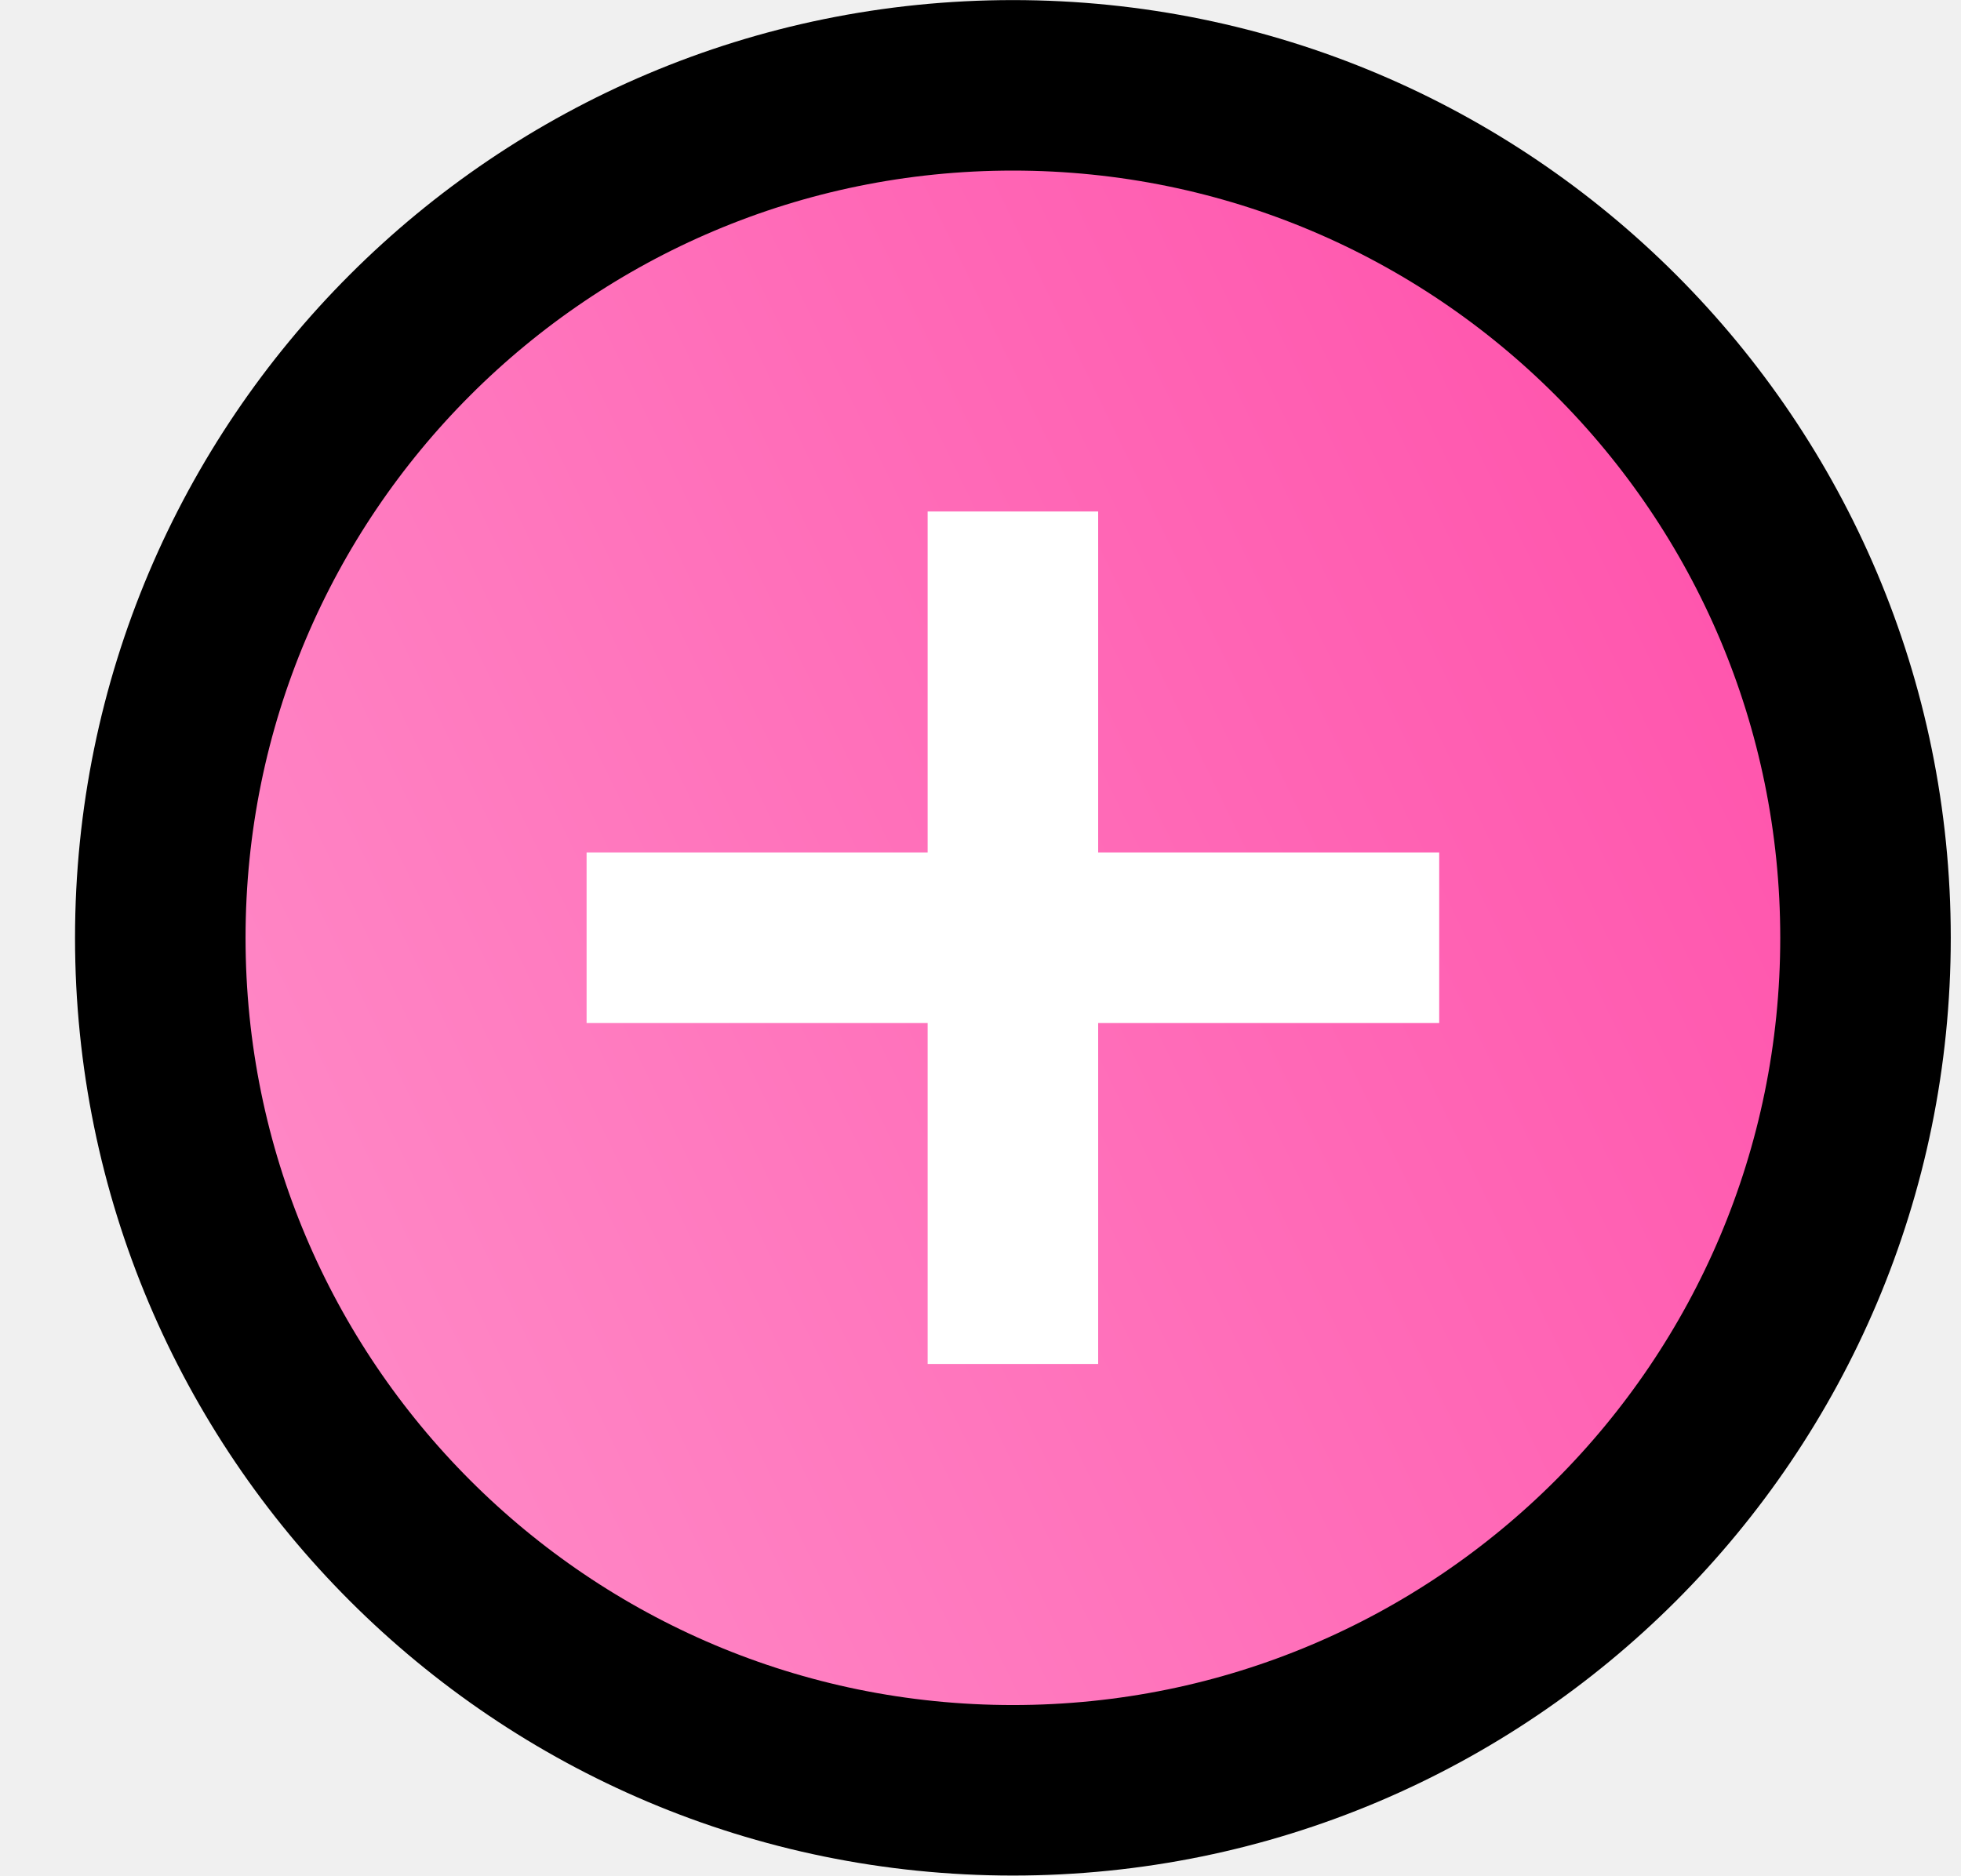
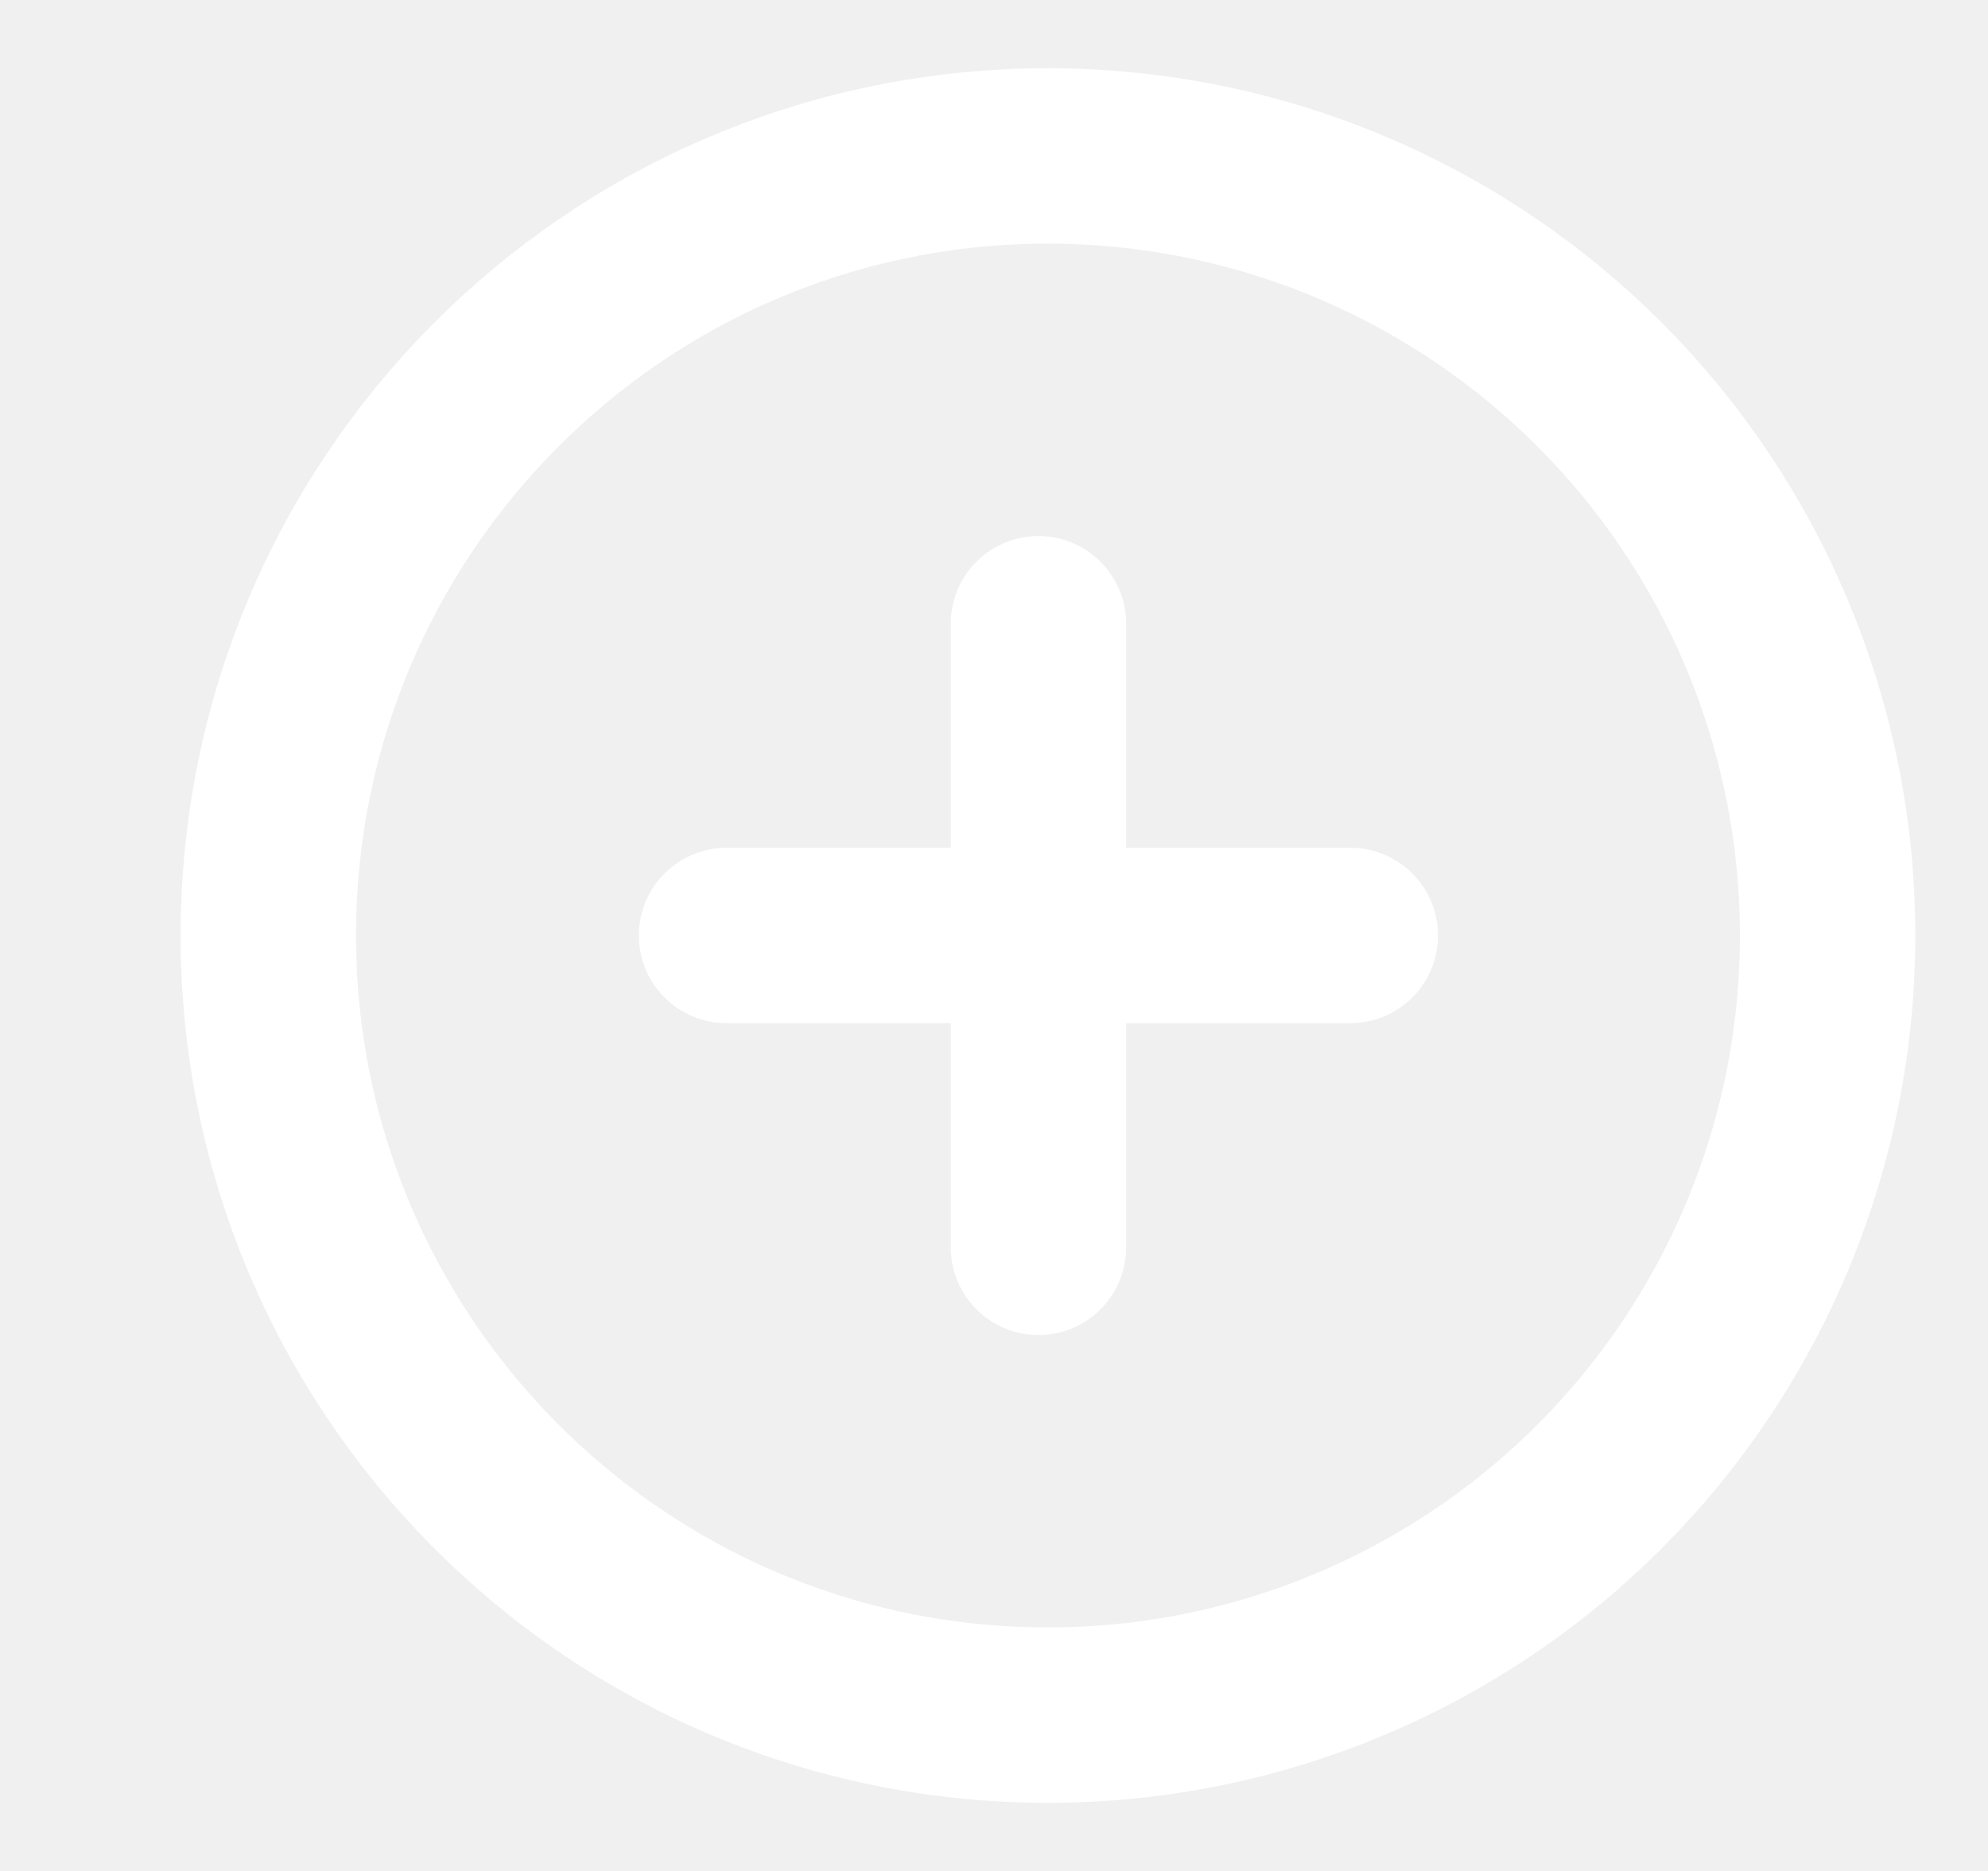
- <svg xmlns="http://www.w3.org/2000/svg" width="23" height="22" fill="none" viewBox="0 0 23 22">
-   <circle cx="11.88" cy="11.001" r="10" fill="url(#a)" stroke="#000" stroke-width="2" />
-   <path fill="#fff" d="M12.88 10h4v2h-4v4h-2v-4h-4v-2h4V6h2z" />
+ <svg xmlns="http://www.w3.org/2000/svg" width="17" height="16" fill="none" viewBox="0 0 17 16">
+   <g stroke="#fff" stroke-width="1.5" clip-path="url(#a)">
+     <path stroke-linecap="round" stroke-linejoin="round" d="M8.88 5.334v5.333M11.547 8H6.213" />
+     <path d="M8.88 14.667a6.667 6.667 0 1 0 0-13.333 6.667 6.667 0 0 0 0 13.333Z" />
+   </g>
  <defs>
-     <linearGradient id="a" x1="-.642" x2="32.664" y1="20.052" y2="3.917" gradientUnits="userSpaceOnUse">
-       <stop stop-color="#ff97cd" />
-       <stop offset="1" stop-color="#ff349d" />
-     </linearGradient>
+     <clipPath id="a">
+       <path fill="#fff" d="M.88 0h16v16h-16z" />
+     </clipPath>
  </defs>
</svg>
